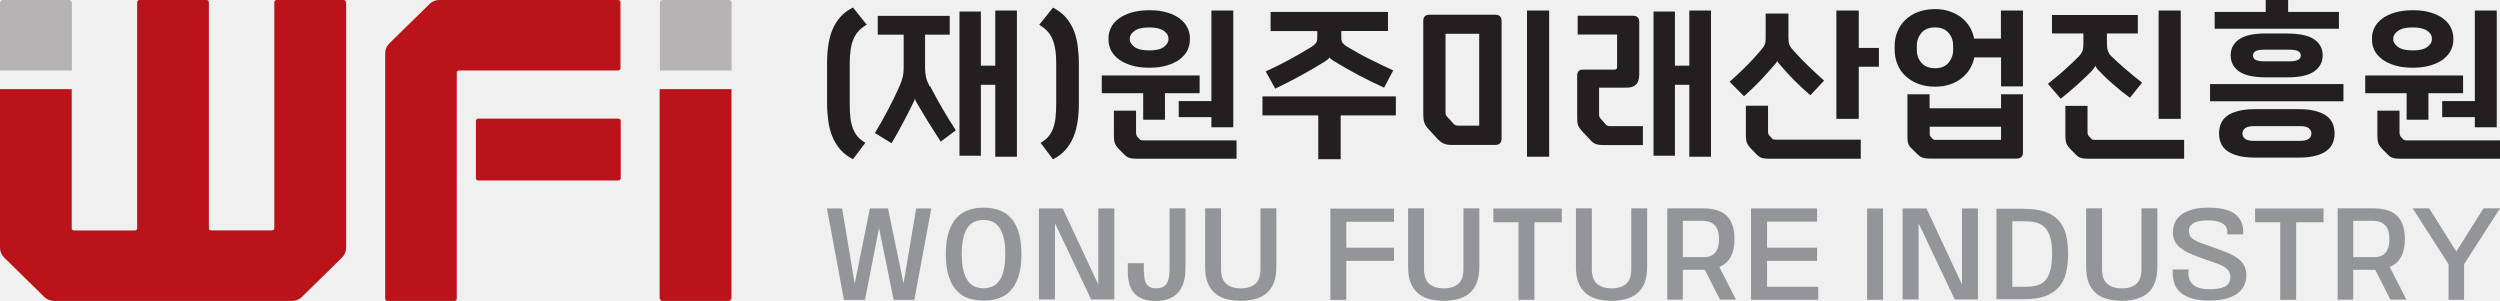
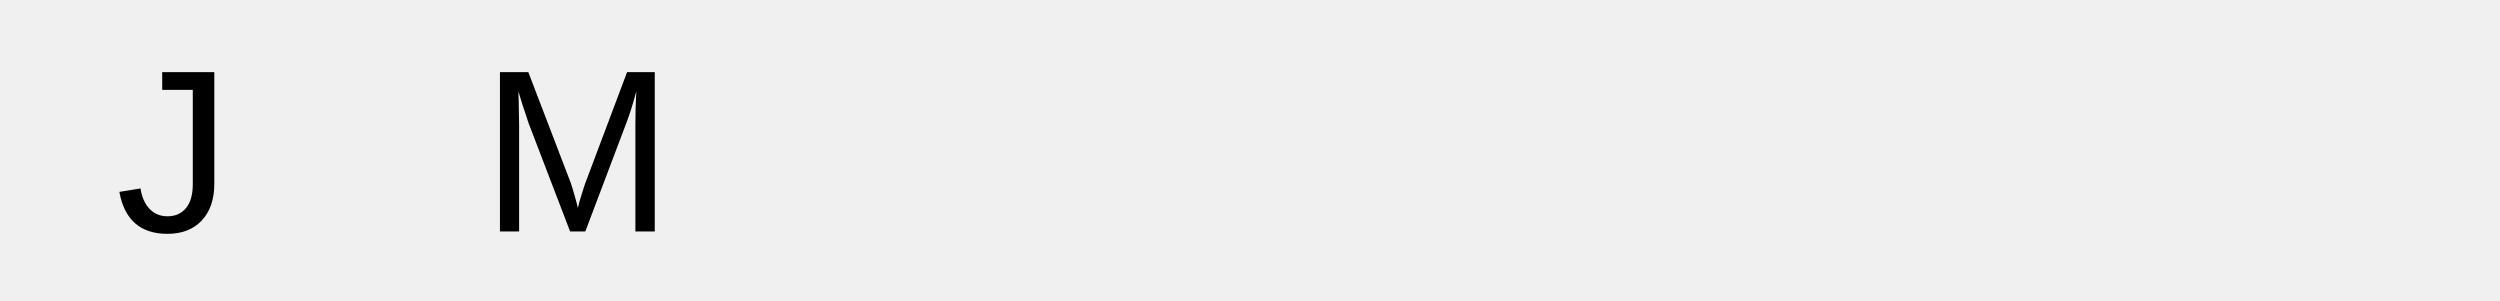
- <svg xmlns="http://www.w3.org/2000/svg" width="216" height="26" viewBox="0 0 216 26" fill="none">
-   <g clip-path="url(#clip0_21_1067)">
-     <path d="M53.424 0H37.962C37.638 0 37.335 0.127 37.108 0.35L33.638 3.749C33.41 3.972 33.281 4.27 33.281 4.588V25.809C33.281 25.915 33.367 26 33.475 26H39.271C39.379 26 39.465 25.915 39.465 25.809V6.277C39.465 6.171 39.552 6.086 39.66 6.086H53.413C53.522 6.086 53.608 6.001 53.608 5.895V0.191C53.608 0.085 53.522 0 53.413 0H53.424Z" fill="#BA141A" />
-     <path d="M29.907 0.191V21.412C29.907 21.73 29.777 22.028 29.55 22.251L26.09 25.649C25.863 25.872 25.561 26 25.236 26H4.671C4.347 26 4.044 25.872 3.817 25.649L0.357 22.251C0.13 22.028 0 21.73 0 21.412V7.7H6.196V19.723C6.196 19.829 6.282 19.914 6.39 19.914H11.656C11.764 19.914 11.85 19.829 11.85 19.723V0.191C11.85 0.085 11.937 0 12.045 0H17.851C17.959 0 18.046 0.085 18.046 0.191V19.712C18.046 19.819 18.133 19.904 18.241 19.904H23.506C23.614 19.904 23.701 19.819 23.701 19.712V0.191C23.701 0.085 23.787 0 23.895 0H29.691C29.799 0 29.886 0.085 29.886 0.191H29.907Z" fill="#BA141A" />
-     <path d="M53.435 10.249H41.314C41.207 10.249 41.12 10.335 41.12 10.44V15.4C41.12 15.506 41.207 15.591 41.314 15.591H53.435C53.542 15.591 53.63 15.506 53.63 15.4V10.44C53.63 10.335 53.542 10.249 53.435 10.249Z" fill="#BA141A" />
-     <path d="M57.003 7.7H63.199V25.756C63.199 25.883 63.09 26 62.95 26H57.241C57.111 26 56.992 25.894 56.992 25.756V7.7H57.003Z" fill="#BA141A" />
-     <path d="M57.252 0H62.961C63.091 0 63.209 0.106 63.209 0.244V6.086H57.014V0.244C57.014 0.117 57.122 0 57.263 0H57.252Z" fill="#B5B3B3" />
-     <path d="M0.249 0H5.958C6.087 0 6.206 0.106 6.206 0.244V6.086H0V0.244C0 0.117 0.108 0 0.249 0Z" fill="#B5B3B3" />
-     <path d="M76.725 18.013L78.066 24.492L79.158 18.013H80.466L78.996 25.915H77.212L75.947 19.702L74.736 25.915H72.919L71.448 18.013H72.757L73.849 24.502L75.157 18.013H76.703H76.725Z" fill="#939598" />
-     <path d="M81.72 21.953C81.72 21.178 81.807 20.53 81.98 20.01C82.153 19.489 82.391 19.086 82.683 18.778C82.985 18.47 83.331 18.257 83.721 18.13C84.121 18.002 84.542 17.939 84.986 17.939C85.429 17.939 85.862 18.002 86.251 18.13C86.651 18.257 86.997 18.47 87.289 18.778C87.591 19.086 87.819 19.489 87.992 20.01C88.165 20.53 88.251 21.178 88.251 21.953C88.251 22.729 88.165 23.387 87.992 23.908C87.819 24.428 87.581 24.832 87.289 25.14C86.997 25.448 86.64 25.66 86.251 25.788C85.851 25.915 85.429 25.968 84.986 25.968C84.542 25.968 84.11 25.904 83.721 25.788C83.321 25.66 82.975 25.448 82.683 25.14C82.38 24.832 82.153 24.428 81.98 23.908C81.807 23.387 81.72 22.739 81.72 21.953ZM83.094 21.953C83.094 22.506 83.137 22.973 83.234 23.355C83.331 23.738 83.461 24.035 83.623 24.269C83.796 24.502 83.991 24.662 84.218 24.757C84.445 24.853 84.705 24.906 84.975 24.906C85.245 24.906 85.505 24.853 85.732 24.757C85.959 24.662 86.164 24.502 86.326 24.269C86.499 24.035 86.629 23.738 86.716 23.355C86.813 22.973 86.856 22.506 86.856 21.953C86.856 21.401 86.813 20.934 86.716 20.552C86.618 20.169 86.489 19.872 86.326 19.638C86.153 19.404 85.959 19.245 85.732 19.149C85.505 19.054 85.245 19.001 84.975 19.001C84.705 19.001 84.445 19.054 84.218 19.149C83.991 19.245 83.785 19.404 83.623 19.638C83.45 19.872 83.321 20.169 83.234 20.552C83.137 20.934 83.094 21.401 83.094 21.953Z" fill="#939598" />
-     <path d="M96.274 18.013V25.872H94.274L91.149 19.288V25.872H89.765V18.013H91.819L94.89 24.577V18.013H96.274Z" fill="#939598" />
-     <path d="M98.847 23.494C98.847 23.716 98.858 23.908 98.891 24.088C98.923 24.269 98.966 24.407 99.053 24.534C99.128 24.651 99.237 24.747 99.377 24.81C99.518 24.874 99.691 24.906 99.907 24.906C100.156 24.906 100.361 24.864 100.512 24.768C100.664 24.683 100.783 24.555 100.858 24.396C100.934 24.237 100.988 24.056 101.021 23.844C101.042 23.631 101.053 23.409 101.053 23.164V18.002H102.426V23.164C102.426 23.695 102.361 24.141 102.232 24.502C102.102 24.864 101.929 25.15 101.691 25.373C101.464 25.596 101.194 25.756 100.88 25.851C100.566 25.947 100.231 26 99.864 26C99.377 26 98.977 25.936 98.663 25.798C98.35 25.66 98.101 25.48 97.928 25.246C97.744 25.012 97.626 24.747 97.55 24.449C97.485 24.152 97.442 23.833 97.442 23.504V22.739H98.826V23.504L98.847 23.494Z" fill="#939598" />
-     <path d="M105.497 23.228C105.497 23.844 105.648 24.279 105.962 24.534C106.265 24.789 106.686 24.917 107.205 24.917C107.724 24.917 108.146 24.789 108.449 24.534C108.751 24.279 108.903 23.844 108.903 23.228V18.002H110.276V23.047C110.276 23.589 110.2 24.046 110.06 24.428C109.908 24.8 109.703 25.108 109.433 25.331C109.162 25.564 108.838 25.724 108.459 25.83C108.081 25.936 107.67 25.989 107.205 25.989C106.74 25.989 106.319 25.936 105.94 25.83C105.562 25.724 105.237 25.564 104.967 25.331C104.697 25.097 104.491 24.8 104.34 24.428C104.189 24.056 104.124 23.589 104.124 23.047V18.002H105.497V23.228Z" fill="#939598" />
-     <path d="M116.32 21.401H120.44V22.538H116.32V25.915H114.947V18.024H120.44V19.16H116.32V21.412V21.401Z" fill="#939598" />
-     <path d="M123.035 23.228C123.035 23.844 123.186 24.279 123.5 24.534C123.802 24.789 124.224 24.917 124.743 24.917C125.262 24.917 125.684 24.789 125.986 24.534C126.289 24.279 126.441 23.844 126.441 23.228V18.002H127.814V23.047C127.814 23.589 127.738 24.046 127.598 24.428C127.446 24.8 127.241 25.108 126.97 25.331C126.7 25.564 126.376 25.724 125.997 25.83C125.619 25.936 125.197 25.989 124.743 25.989C124.289 25.989 123.856 25.936 123.478 25.83C123.1 25.724 122.775 25.564 122.505 25.331C122.235 25.097 122.029 24.8 121.878 24.428C121.726 24.056 121.661 23.589 121.661 23.047V18.002H123.035V23.228Z" fill="#939598" />
-     <path d="M129.025 18.013H134.939V19.203H132.571V25.904H131.198V19.203H129.025V18.013Z" fill="#939598" />
-     <path d="M137.534 23.228C137.534 23.844 137.685 24.279 137.999 24.534C138.302 24.789 138.723 24.917 139.242 24.917C139.761 24.917 140.183 24.789 140.486 24.534C140.789 24.279 140.94 23.844 140.94 23.228V18.002H142.313V23.047C142.313 23.589 142.238 24.046 142.097 24.428C141.946 24.8 141.74 25.108 141.47 25.331C141.2 25.564 140.875 25.724 140.497 25.83C140.118 25.936 139.697 25.989 139.242 25.989C138.788 25.989 138.356 25.936 137.977 25.83C137.599 25.724 137.275 25.564 137.004 25.331C136.734 25.097 136.529 24.8 136.377 24.428C136.226 24.056 136.161 23.589 136.161 23.047V18.002H137.534V23.228Z" fill="#939598" />
-     <path d="M147.114 18.002C148.055 18.002 148.747 18.215 149.19 18.65C149.633 19.086 149.86 19.755 149.86 20.658C149.86 21.89 149.428 22.697 148.552 23.069L149.99 25.883H148.606L147.298 23.313H145.395V25.894H144.054V18.002H147.125H147.114ZM147.06 22.23C147.287 22.23 147.492 22.208 147.676 22.155C147.86 22.102 148.011 22.017 148.13 21.89C148.26 21.762 148.357 21.603 148.422 21.401C148.487 21.199 148.52 20.955 148.52 20.658C148.52 20.084 148.39 19.68 148.13 19.436C147.871 19.192 147.514 19.075 147.06 19.075H145.395V22.219H147.06V22.23Z" fill="#939598" />
-     <path d="M157.094 24.768V25.904H151.288V18.013H156.997V19.149H152.672V21.401H156.997V22.538H152.672V24.779H157.105L157.094 24.768Z" fill="#939598" />
-     <path d="M162.695 18.013V25.904H161.321V18.013H162.695Z" fill="#939598" />
-     <path d="M170.89 18.013V25.872H168.89L165.765 19.288V25.872H164.381V18.013H166.447L169.517 24.577V18.013H170.901H170.89Z" fill="#939598" />
-     <path d="M174.891 18.045C175.616 18.045 176.221 18.13 176.708 18.3C177.194 18.47 177.583 18.725 177.875 19.054C178.167 19.383 178.373 19.787 178.502 20.275C178.621 20.753 178.686 21.305 178.686 21.922C178.686 22.538 178.621 23.101 178.502 23.589C178.383 24.078 178.167 24.492 177.875 24.821C177.583 25.15 177.194 25.405 176.708 25.586C176.221 25.766 175.616 25.851 174.891 25.851H172.491V18.034H174.891V18.045ZM175.042 24.768C175.388 24.768 175.713 24.736 175.983 24.662C176.264 24.587 176.502 24.449 176.697 24.247C176.891 24.035 177.043 23.748 177.14 23.377C177.248 23.005 177.302 22.516 177.302 21.922C177.302 21.327 177.248 20.86 177.14 20.498C177.032 20.137 176.87 19.851 176.664 19.638C176.459 19.436 176.21 19.298 175.907 19.224C175.605 19.149 175.27 19.118 174.891 19.118H173.864V24.779H175.042V24.768Z" fill="#939598" />
-     <path d="M181.616 23.228C181.616 23.844 181.768 24.279 182.081 24.534C182.395 24.789 182.806 24.917 183.325 24.917C183.844 24.917 184.266 24.789 184.568 24.534C184.871 24.279 185.022 23.844 185.022 23.228V18.002H186.396V23.047C186.396 23.589 186.32 24.046 186.179 24.428C186.028 24.8 185.823 25.108 185.552 25.331C185.282 25.564 184.958 25.724 184.579 25.83C184.201 25.936 183.79 25.989 183.325 25.989C182.86 25.989 182.438 25.936 182.06 25.83C181.681 25.724 181.357 25.564 181.087 25.331C180.816 25.097 180.611 24.8 180.46 24.428C180.308 24.056 180.243 23.589 180.243 23.047V18.002H181.616V23.228Z" fill="#939598" />
-     <path d="M189.077 23.547C189.077 24.046 189.228 24.407 189.542 24.64C189.845 24.874 190.31 24.991 190.904 24.991C191.456 24.991 191.899 24.917 192.213 24.768C192.526 24.619 192.699 24.343 192.699 23.95C192.699 23.716 192.645 23.525 192.526 23.377C192.407 23.228 192.267 23.111 192.094 23.005C191.921 22.909 191.726 22.824 191.531 22.761C191.337 22.697 191.142 22.633 190.969 22.569L189.942 22.198C189.607 22.07 189.304 21.953 189.034 21.815C188.763 21.688 188.536 21.539 188.342 21.38C188.147 21.221 187.996 21.04 187.898 20.828C187.801 20.615 187.736 20.381 187.736 20.095C187.736 19.776 187.801 19.479 187.92 19.213C188.039 18.948 188.234 18.725 188.482 18.534C188.731 18.353 189.045 18.204 189.434 18.098C189.812 17.992 190.256 17.939 190.764 17.939C191.834 17.939 192.613 18.119 193.088 18.48C193.564 18.841 193.813 19.341 193.813 19.989V20.254H192.44V20.031C192.44 19.702 192.288 19.457 191.996 19.288C191.704 19.118 191.304 19.043 190.785 19.043C190.558 19.043 190.342 19.054 190.137 19.086C189.931 19.118 189.758 19.16 189.607 19.235C189.455 19.309 189.337 19.404 189.25 19.521C189.164 19.638 189.12 19.787 189.12 19.957C189.12 20.137 189.164 20.297 189.239 20.413C189.315 20.53 189.434 20.636 189.596 20.732C189.758 20.828 189.942 20.913 190.169 20.997C190.396 21.082 190.656 21.178 190.948 21.274L191.964 21.645C192.332 21.773 192.645 21.911 192.905 22.049C193.175 22.187 193.391 22.336 193.564 22.506C193.737 22.676 193.867 22.867 193.953 23.069C194.04 23.281 194.083 23.525 194.083 23.791C194.083 24.12 194.018 24.407 193.889 24.672C193.759 24.938 193.564 25.172 193.305 25.363C193.045 25.554 192.71 25.703 192.31 25.809C191.91 25.915 191.434 25.968 190.894 25.968C190.277 25.968 189.769 25.904 189.358 25.777C188.947 25.649 188.623 25.48 188.385 25.256C188.136 25.034 187.963 24.779 187.866 24.492C187.769 24.194 187.715 23.886 187.715 23.557V23.281H189.088V23.525L189.077 23.547Z" fill="#939598" />
-     <path d="M194.84 18.013H200.754V19.203H198.387V25.904H197.013V19.203H194.84V18.013Z" fill="#939598" />
-     <path d="M205.036 18.002C205.977 18.002 206.669 18.215 207.112 18.65C207.555 19.086 207.783 19.755 207.783 20.658C207.783 21.89 207.35 22.697 206.474 23.069L207.912 25.883H206.528L205.22 23.313H203.317V25.894H201.976V18.002H205.047H205.036ZM204.982 22.23C205.209 22.23 205.415 22.208 205.598 22.155C205.782 22.102 205.934 22.017 206.053 21.89C206.182 21.762 206.28 21.603 206.344 21.401C206.409 21.199 206.442 20.955 206.442 20.658C206.442 20.084 206.312 19.68 206.053 19.436C205.793 19.192 205.436 19.075 204.982 19.075H203.317V22.219H204.982V22.23Z" fill="#939598" />
-     <path d="M214.573 18.002H216L212.897 22.824V25.904H211.556V22.824L208.453 18.002H209.88L212.226 21.73L214.573 18.002Z" fill="#939598" />
-     <path d="M73.698 13.754C73.254 13.531 72.897 13.255 72.606 12.926C72.324 12.596 72.097 12.235 71.924 11.821C71.751 11.407 71.632 10.961 71.567 10.472C71.503 9.984 71.459 9.463 71.459 8.922V5.459C71.459 4.907 71.492 4.386 71.567 3.908C71.632 3.42 71.762 2.974 71.924 2.56C72.097 2.145 72.324 1.784 72.606 1.466C72.887 1.147 73.254 0.871 73.698 0.648L74.887 2.135C74.627 2.283 74.4 2.453 74.216 2.645C74.033 2.836 73.881 3.069 73.762 3.324C73.644 3.59 73.557 3.898 73.503 4.248C73.449 4.599 73.416 5.002 73.416 5.459V8.922C73.416 9.421 73.438 9.856 73.481 10.207C73.525 10.568 73.6 10.876 73.708 11.141C73.817 11.407 73.946 11.63 74.119 11.821C74.292 12.012 74.508 12.182 74.768 12.331L73.708 13.743L73.698 13.754Z" fill="#231F20" />
-     <path d="M80.358 7.435C80.682 8.051 81.028 8.699 81.418 9.368C81.807 10.037 82.196 10.664 82.585 11.258L81.277 12.235C80.931 11.694 80.574 11.141 80.217 10.568C79.861 9.994 79.525 9.431 79.201 8.869C79.169 8.815 79.147 8.773 79.115 8.72C79.093 8.667 79.071 8.603 79.05 8.518C79.028 8.603 79.007 8.677 78.985 8.72C78.963 8.773 78.942 8.815 78.909 8.869C78.617 9.463 78.325 10.047 78.012 10.621C77.709 11.205 77.385 11.789 77.028 12.373L75.59 11.492C75.968 10.876 76.347 10.217 76.703 9.527C77.071 8.837 77.395 8.168 77.687 7.52C77.817 7.233 77.914 6.967 77.979 6.712C78.044 6.458 78.077 6.171 78.077 5.842V2.995H75.838V1.37H82.056V2.995H79.925V5.842C79.925 6.171 79.958 6.447 80.012 6.681C80.066 6.914 80.174 7.18 80.315 7.456L80.358 7.435ZM84.748 0.998V5.672H85.991V0.913H87.862V13.542H85.991V7.328H84.748V13.457H82.899V0.998H84.748Z" fill="#231F20" />
-     <path d="M89.905 12.341C90.165 12.193 90.381 12.023 90.554 11.832C90.727 11.64 90.857 11.407 90.965 11.152C91.073 10.886 91.149 10.578 91.192 10.217C91.235 9.856 91.257 9.431 91.257 8.932V5.47C91.257 5.013 91.235 4.599 91.17 4.259C91.116 3.908 91.03 3.6 90.911 3.335C90.792 3.069 90.641 2.846 90.457 2.655C90.273 2.464 90.046 2.294 89.786 2.145L90.976 0.658C91.419 0.881 91.776 1.158 92.068 1.476C92.349 1.795 92.576 2.167 92.749 2.57C92.922 2.984 93.041 3.431 93.106 3.919C93.171 4.408 93.214 4.928 93.214 5.47V8.932C93.214 9.484 93.181 10.005 93.106 10.483C93.03 10.961 92.922 11.417 92.749 11.832C92.576 12.246 92.349 12.618 92.068 12.936C91.787 13.265 91.419 13.531 90.976 13.765L89.916 12.352L89.905 12.341Z" fill="#231F20" />
-     <path d="M98.772 10.345V8.051H95.193V6.521H103.648V8.051H100.653V10.345H98.782H98.772ZM99.312 0.882C99.896 0.882 100.404 0.945 100.848 1.083C101.291 1.211 101.648 1.391 101.94 1.614C102.232 1.837 102.448 2.092 102.588 2.379C102.729 2.666 102.805 2.963 102.805 3.271V3.452C102.805 3.77 102.729 4.068 102.588 4.355C102.448 4.641 102.221 4.896 101.94 5.119C101.648 5.342 101.28 5.512 100.848 5.65C100.404 5.778 99.896 5.852 99.312 5.852C98.728 5.852 98.188 5.788 97.755 5.65C97.312 5.512 96.944 5.342 96.652 5.119C96.36 4.896 96.133 4.641 95.993 4.355C95.852 4.068 95.776 3.76 95.776 3.452V3.271C95.776 2.963 95.852 2.666 95.993 2.379C96.133 2.092 96.36 1.837 96.652 1.614C96.944 1.391 97.312 1.221 97.755 1.083C98.198 0.956 98.718 0.882 99.312 0.882ZM106.838 12.118V13.712H98.198C97.885 13.712 97.658 13.68 97.507 13.616C97.355 13.552 97.204 13.435 97.052 13.266L96.663 12.873C96.587 12.788 96.512 12.703 96.458 12.628C96.404 12.554 96.36 12.469 96.328 12.384C96.296 12.299 96.274 12.193 96.263 12.087C96.252 11.97 96.241 11.832 96.241 11.662V9.559H98.155V11.46C98.155 11.588 98.188 11.694 98.242 11.789L98.48 12.044C98.48 12.044 98.555 12.097 98.588 12.108C98.62 12.118 98.685 12.129 98.761 12.129H106.816L106.838 12.118ZM100.956 3.314C100.956 3.08 100.826 2.857 100.556 2.666C100.296 2.475 99.874 2.369 99.301 2.369C98.728 2.369 98.296 2.464 98.025 2.666C97.755 2.857 97.615 3.08 97.615 3.314V3.399C97.615 3.632 97.755 3.855 98.025 4.057C98.296 4.259 98.718 4.355 99.301 4.355C99.885 4.355 100.285 4.259 100.556 4.057C100.815 3.855 100.956 3.643 100.956 3.399V3.314ZM101.842 8.73H104.664V0.913H106.556V10.993H104.664V10.122H101.842V8.741V8.73Z" fill="#231F20" />
-     <path d="M113.898 13.754V9.973H109.076V8.327H120.602V9.973H115.834V13.754H113.898ZM109.757 1.03H119.921V2.677H115.888V3.144C115.888 3.261 115.888 3.367 115.898 3.441C115.909 3.516 115.931 3.601 115.974 3.664C116.017 3.728 116.071 3.792 116.136 3.845C116.201 3.909 116.288 3.972 116.396 4.036C117.023 4.418 117.672 4.779 118.342 5.109C119.002 5.438 119.683 5.767 120.375 6.086L119.585 7.573C118.829 7.233 118.083 6.861 117.358 6.479C116.634 6.096 115.942 5.703 115.271 5.289C115.163 5.215 115.077 5.151 115.001 5.109C114.936 5.066 114.882 5.013 114.871 4.939C114.85 5.013 114.806 5.066 114.742 5.119C114.677 5.172 114.59 5.226 114.493 5.3C113.109 6.16 111.671 6.946 110.179 7.658L109.357 6.171C110.103 5.831 110.806 5.48 111.444 5.13C112.092 4.779 112.709 4.418 113.314 4.047C113.412 3.983 113.498 3.919 113.563 3.855C113.628 3.792 113.682 3.739 113.725 3.675C113.768 3.611 113.79 3.537 113.801 3.452C113.801 3.367 113.812 3.271 113.812 3.154V2.687H109.779V1.03H109.757Z" fill="#231F20" />
-     <path d="M125.532 12.522C125.359 12.522 125.219 12.522 125.1 12.501C124.981 12.49 124.873 12.458 124.765 12.416C124.667 12.373 124.57 12.32 124.484 12.257C124.397 12.193 124.289 12.097 124.181 11.98L123.446 11.184C123.348 11.078 123.262 10.982 123.208 10.886C123.143 10.802 123.1 10.706 123.067 10.61C123.035 10.515 123.013 10.409 122.991 10.281C122.981 10.154 122.97 10.005 122.97 9.824V1.816C122.97 1.455 123.143 1.275 123.5 1.275H129.198C129.555 1.275 129.738 1.455 129.738 1.816V11.959C129.738 12.331 129.555 12.522 129.198 12.522H125.543H125.532ZM127.803 10.855V2.921H124.894V9.708C124.894 9.793 124.894 9.867 124.927 9.931C124.948 9.994 124.992 10.058 125.078 10.132L125.586 10.695C125.651 10.759 125.716 10.812 125.77 10.823C125.824 10.844 125.889 10.855 125.954 10.855H127.803ZM133.847 0.913V13.542H131.933V0.913H133.847Z" fill="#231F20" />
-     <path d="M141.621 6.511C141.621 7.222 141.264 7.573 140.54 7.573H138.161V9.92C138.161 10.069 138.215 10.185 138.313 10.271L138.745 10.759C138.745 10.759 138.842 10.844 138.886 10.865C138.929 10.886 138.994 10.897 139.07 10.897H141.946V12.533H138.572C138.269 12.533 138.042 12.501 137.88 12.448C137.718 12.384 137.534 12.257 137.35 12.034L136.691 11.333C136.604 11.237 136.529 11.141 136.475 11.067C136.42 10.993 136.377 10.908 136.345 10.812C136.312 10.717 136.291 10.621 136.28 10.504C136.28 10.387 136.269 10.249 136.269 10.069V6.511C136.269 6.181 136.442 6.011 136.799 6.011H139.513C139.653 6.011 139.718 5.937 139.718 5.778V2.985H136.312V1.36H141.081C141.448 1.36 141.632 1.54 141.632 1.901V6.511H141.621ZM144.714 0.998V5.672H145.957V0.913H147.828V13.542H145.957V7.328H144.714V13.457H142.865V0.998H144.714Z" fill="#231F20" />
-     <path d="M154.921 4.333C155.342 4.801 155.775 5.257 156.218 5.682C156.661 6.107 157.126 6.543 157.602 6.967L156.413 8.231C155.915 7.796 155.45 7.371 155.029 6.946C154.607 6.521 154.196 6.075 153.807 5.608C153.742 5.534 153.677 5.47 153.645 5.427C153.601 5.385 153.569 5.321 153.537 5.247C153.537 5.311 153.504 5.374 153.461 5.427C153.418 5.48 153.364 5.544 153.299 5.619C152.888 6.096 152.477 6.553 152.066 6.989C151.655 7.424 151.19 7.86 150.682 8.316L149.439 7.063C149.968 6.596 150.455 6.139 150.898 5.693C151.342 5.247 151.763 4.79 152.153 4.323C152.228 4.227 152.304 4.132 152.358 4.057C152.412 3.983 152.455 3.898 152.488 3.813C152.52 3.728 152.542 3.643 152.542 3.558C152.542 3.473 152.553 3.367 152.553 3.229V1.168H154.521V3.229C154.521 3.484 154.542 3.686 154.596 3.845C154.65 3.994 154.758 4.163 154.931 4.333H154.921ZM160.77 12.076V13.712H152.823C152.52 13.712 152.293 13.68 152.153 13.616C152.001 13.552 151.85 13.435 151.698 13.266L151.266 12.819C151.19 12.735 151.115 12.65 151.061 12.575C151.006 12.501 150.963 12.416 150.931 12.331C150.898 12.246 150.877 12.14 150.866 12.034C150.855 11.917 150.844 11.779 150.844 11.609V9.134H152.758V11.354C152.758 11.502 152.791 11.609 152.845 11.683L153.126 11.98C153.169 12.044 153.255 12.065 153.407 12.065H160.759L160.77 12.076ZM160.597 0.913V4.142H162.338V5.767H160.597V10.271H158.662V0.913H160.597Z" fill="#231F20" />
-     <path d="M174.783 0.913V7.466H172.891V4.96H170.577C170.512 5.31 170.382 5.64 170.198 5.948C170.015 6.256 169.777 6.521 169.485 6.755C169.193 6.989 168.858 7.169 168.468 7.297C168.079 7.424 167.658 7.488 167.182 7.488C166.63 7.488 166.144 7.403 165.711 7.233C165.279 7.063 164.922 6.84 164.619 6.553C164.317 6.266 164.089 5.926 163.938 5.555C163.787 5.172 163.7 4.779 163.7 4.355V3.94C163.7 3.515 163.776 3.112 163.938 2.73C164.089 2.347 164.317 2.007 164.619 1.721C164.922 1.434 165.279 1.2 165.711 1.041C166.144 0.871 166.63 0.786 167.182 0.786C167.647 0.786 168.079 0.85 168.468 0.988C168.858 1.126 169.193 1.296 169.485 1.529C169.766 1.752 170.004 2.029 170.188 2.337C170.371 2.655 170.501 2.984 170.566 3.335H172.88V0.913H174.772H174.783ZM166.728 9.357H172.891V8.146H174.783V13.181C174.783 13.52 174.599 13.701 174.232 13.701H166.76C166.457 13.701 166.241 13.669 166.09 13.616C165.949 13.563 165.787 13.446 165.603 13.265L165.225 12.894C165.149 12.819 165.073 12.745 165.019 12.671C164.965 12.607 164.922 12.533 164.89 12.458C164.857 12.384 164.836 12.299 164.825 12.203C164.814 12.108 164.803 11.991 164.803 11.853V8.146H166.717V9.357H166.728ZM168.75 3.93C168.75 3.505 168.62 3.144 168.35 2.836C168.09 2.528 167.701 2.368 167.193 2.368C166.684 2.368 166.284 2.528 166.014 2.836C165.755 3.144 165.614 3.515 165.614 3.93V4.344C165.614 4.758 165.744 5.119 166.014 5.427C166.274 5.735 166.674 5.895 167.193 5.895C167.712 5.895 168.09 5.735 168.35 5.427C168.609 5.119 168.75 4.758 168.75 4.344V3.93ZM172.891 12.097V10.95H166.728V11.609C166.728 11.694 166.76 11.778 166.836 11.842L166.987 12.002C167.052 12.065 167.128 12.086 167.214 12.086H172.902L172.891 12.097Z" fill="#231F20" />
-     <path d="M182.038 2.846V3.728C182.038 3.983 182.06 4.195 182.114 4.365C182.168 4.535 182.254 4.694 182.395 4.833C182.557 4.992 182.741 5.162 182.957 5.364C183.173 5.555 183.4 5.757 183.638 5.969C183.876 6.171 184.125 6.383 184.374 6.585C184.622 6.787 184.86 6.967 185.076 7.137L184.028 8.444C183.79 8.274 183.541 8.083 183.282 7.881C183.022 7.668 182.773 7.456 182.535 7.244C182.287 7.031 182.06 6.819 181.833 6.606C181.616 6.394 181.433 6.203 181.281 6.043C181.227 5.98 181.184 5.927 181.141 5.863C181.097 5.799 181.065 5.735 181.043 5.672C181.022 5.735 180.989 5.799 180.935 5.863C180.881 5.927 180.838 5.98 180.805 6.043C180.643 6.213 180.459 6.404 180.232 6.617C180.016 6.829 179.778 7.052 179.53 7.275C179.281 7.498 179.032 7.711 178.773 7.934C178.524 8.146 178.275 8.348 178.048 8.529L176.935 7.244C177.162 7.052 177.4 6.861 177.659 6.659C177.908 6.458 178.146 6.245 178.383 6.033C178.621 5.82 178.838 5.619 179.054 5.417C179.27 5.215 179.465 5.024 179.627 4.854C179.778 4.694 179.876 4.535 179.93 4.386C179.984 4.227 180.005 4.025 180.005 3.77V2.889H177.291V1.296H184.709V2.889H182.027L182.038 2.846ZM188.709 12.076V13.712H180.405C180.092 13.712 179.865 13.68 179.713 13.616C179.562 13.552 179.411 13.435 179.259 13.266L178.87 12.873C178.794 12.788 178.719 12.703 178.665 12.628C178.611 12.554 178.567 12.469 178.535 12.384C178.502 12.299 178.481 12.193 178.47 12.087C178.459 11.97 178.448 11.832 178.448 11.662V9.145H180.362V11.418C180.362 11.566 180.395 11.672 180.47 11.747L180.697 12.002C180.697 12.002 180.773 12.055 180.805 12.065C180.838 12.076 180.903 12.087 180.978 12.087H188.699L188.709 12.076ZM188.417 0.913V10.271H186.504V0.913H188.417Z" fill="#231F20" />
-     <path d="M190.948 8.752V7.265H202.474V8.752H190.948ZM191.348 2.485V1.03H195.759V0H197.695V1.03H202.084V2.485H191.348ZM198.635 9.431C199.197 9.431 199.673 9.484 200.062 9.591C200.452 9.697 200.765 9.835 201.014 10.015C201.263 10.196 201.436 10.419 201.544 10.674C201.652 10.929 201.706 11.226 201.706 11.534C201.706 11.842 201.652 12.118 201.544 12.373C201.436 12.628 201.252 12.851 201.014 13.032C200.765 13.212 200.452 13.361 200.062 13.457C199.673 13.563 199.197 13.616 198.635 13.616H194.808C194.245 13.616 193.77 13.563 193.38 13.457C192.98 13.351 192.667 13.212 192.418 13.032C192.169 12.851 191.996 12.628 191.888 12.373C191.78 12.118 191.726 11.842 191.726 11.534C191.726 11.226 191.78 10.929 191.888 10.674C191.996 10.419 192.18 10.196 192.418 10.015C192.667 9.835 192.98 9.686 193.38 9.591C193.77 9.484 194.256 9.431 194.808 9.431H198.635ZM197.662 2.9C198.689 2.9 199.457 3.069 199.944 3.399C200.43 3.728 200.679 4.195 200.679 4.779C200.679 5.364 200.43 5.831 199.944 6.171C199.457 6.511 198.689 6.681 197.662 6.681H195.77C194.71 6.681 193.943 6.511 193.456 6.171C192.969 5.831 192.732 5.364 192.732 4.779C192.732 4.195 192.969 3.739 193.456 3.399C193.943 3.059 194.71 2.889 195.759 2.889H197.651L197.662 2.9ZM198.668 12.172C199.057 12.172 199.327 12.108 199.479 11.991C199.63 11.864 199.706 11.715 199.706 11.545C199.706 11.354 199.63 11.205 199.479 11.078C199.327 10.95 199.057 10.897 198.668 10.897H194.786C194.397 10.897 194.126 10.961 193.975 11.078C193.824 11.205 193.748 11.354 193.748 11.545C193.748 11.736 193.824 11.874 193.975 11.991C194.126 12.118 194.397 12.172 194.786 12.172H198.668ZM197.738 5.3C198.116 5.3 198.387 5.257 198.549 5.172C198.711 5.087 198.787 4.96 198.787 4.79C198.787 4.62 198.711 4.503 198.549 4.418C198.387 4.333 198.116 4.291 197.738 4.291H195.683C195.305 4.291 195.035 4.333 194.883 4.418C194.732 4.503 194.656 4.631 194.656 4.79C194.656 4.949 194.732 5.087 194.883 5.172C195.035 5.257 195.305 5.3 195.683 5.3H197.738Z" fill="#231F20" />
-     <path d="M207.934 10.345V8.051H204.355V6.521H212.81V8.051H209.815V10.345H207.945H207.934ZM208.475 0.882C209.058 0.882 209.567 0.945 210.01 1.083C210.453 1.211 210.81 1.391 211.102 1.614C211.394 1.837 211.61 2.092 211.751 2.379C211.891 2.666 211.967 2.963 211.967 3.271V3.452C211.967 3.77 211.891 4.068 211.751 4.355C211.61 4.641 211.383 4.896 211.102 5.119C210.81 5.342 210.442 5.512 210.01 5.65C209.567 5.778 209.058 5.852 208.475 5.852C207.891 5.852 207.35 5.788 206.918 5.65C206.474 5.512 206.107 5.342 205.815 5.119C205.523 4.896 205.296 4.641 205.155 4.355C205.015 4.068 204.939 3.76 204.939 3.452V3.271C204.939 2.963 205.015 2.666 205.155 2.379C205.296 2.092 205.523 1.837 205.815 1.614C206.107 1.391 206.474 1.221 206.918 1.083C207.361 0.956 207.88 0.882 208.475 0.882ZM216 12.118V13.712H207.361C207.047 13.712 206.82 13.68 206.669 13.616C206.517 13.552 206.366 13.435 206.215 13.266L205.825 12.873C205.75 12.788 205.674 12.703 205.62 12.628C205.566 12.554 205.523 12.469 205.49 12.384C205.458 12.299 205.436 12.193 205.425 12.087C205.415 11.97 205.404 11.832 205.404 11.662V9.559H207.318V11.46C207.318 11.588 207.35 11.694 207.404 11.789L207.642 12.044C207.642 12.044 207.718 12.097 207.75 12.108C207.783 12.118 207.847 12.129 207.923 12.129H215.978L216 12.118ZM210.118 3.314C210.118 3.08 209.988 2.857 209.718 2.666C209.458 2.475 209.037 2.369 208.464 2.369C207.891 2.369 207.458 2.464 207.188 2.666C206.918 2.857 206.777 3.08 206.777 3.314V3.399C206.777 3.632 206.918 3.855 207.188 4.057C207.458 4.259 207.88 4.355 208.464 4.355C209.048 4.355 209.448 4.259 209.718 4.057C209.988 3.855 210.118 3.643 210.118 3.399V3.314ZM211.005 8.73H213.827V0.913H215.719V10.993H213.827V10.122H211.005V8.741V8.73Z" fill="#231F20" />
-   </g>
-   <defs>
-     <clipPath id="clip0_21_1067">
-       <rect width="216" height="26" fill="white" />
-     </clipPath>
-   </defs>
+ <svg xmlns="http://www.w3.org/2000/svg" width="216" height="26" viewBox="0 0 216 26">
+   <style>
+     .text {
+       font-family: "Helvetica Neue", Arial, sans-serif;
+       font-size: 20px;
+       fill: black;
+       font-weight: 400;
+       letter-spacing: 8px;
+     }
+   </style>
+   <text x="10" y="20" class="text">J M</text>
</svg>
